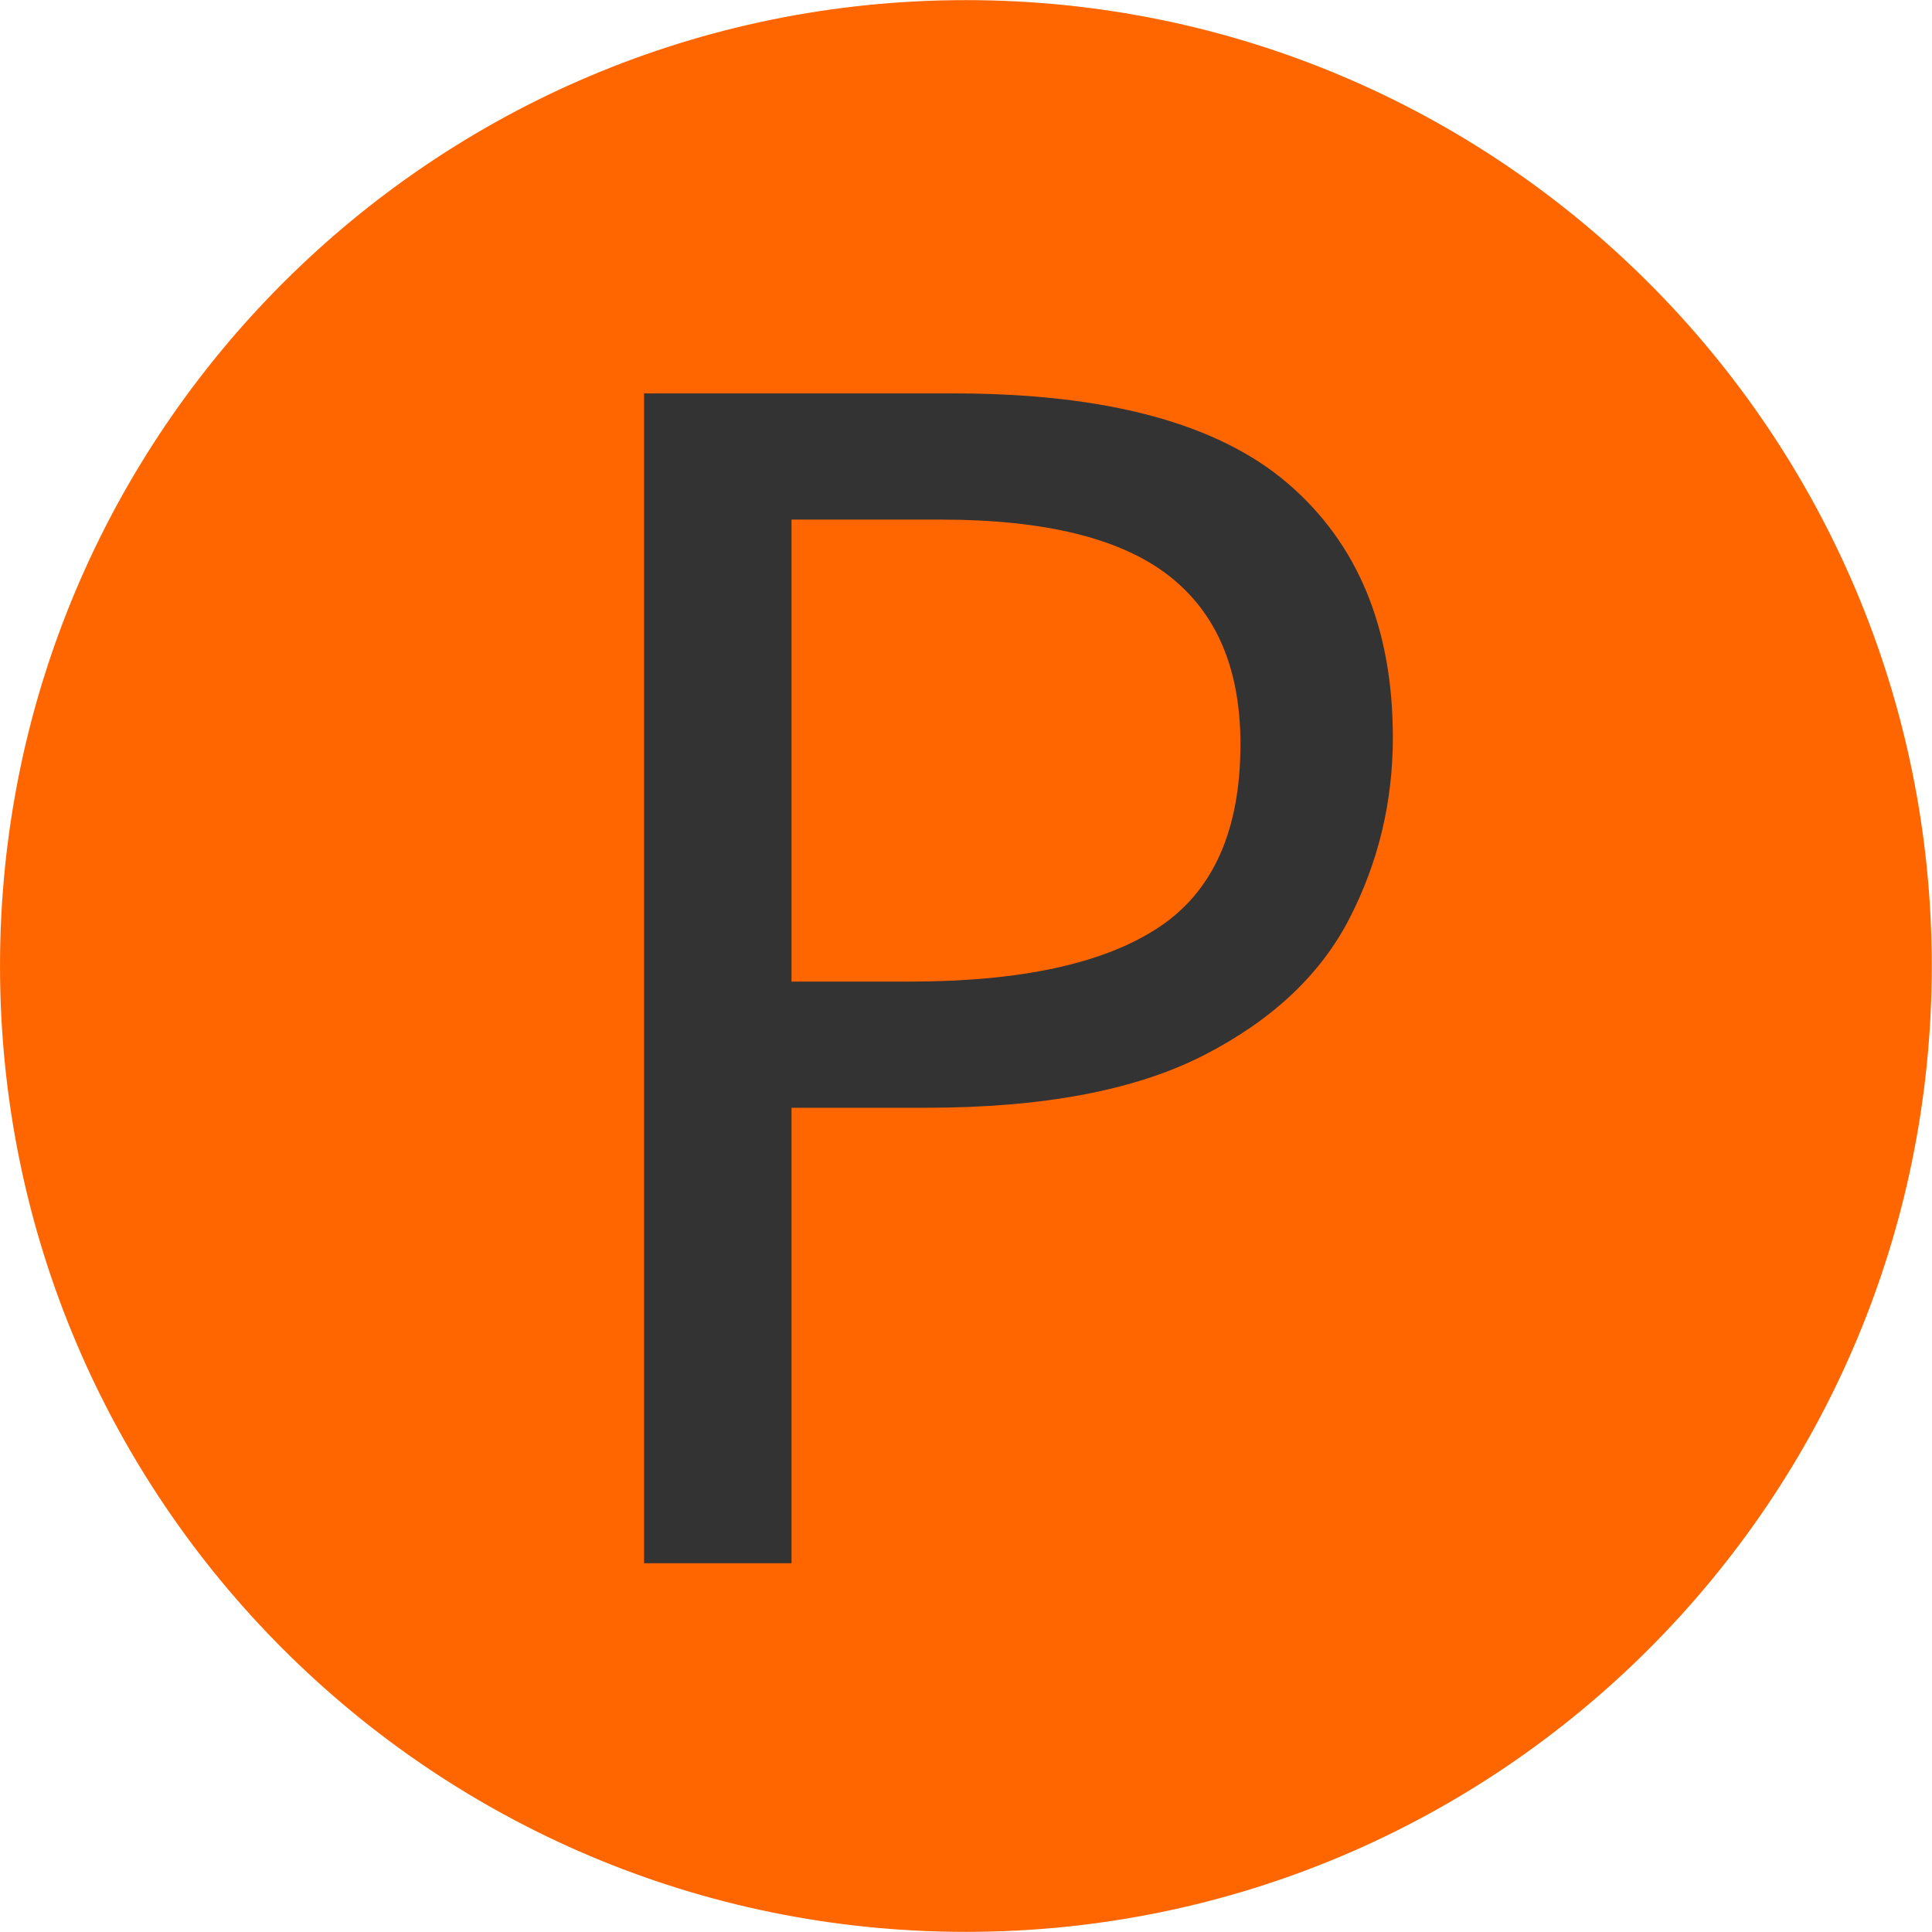
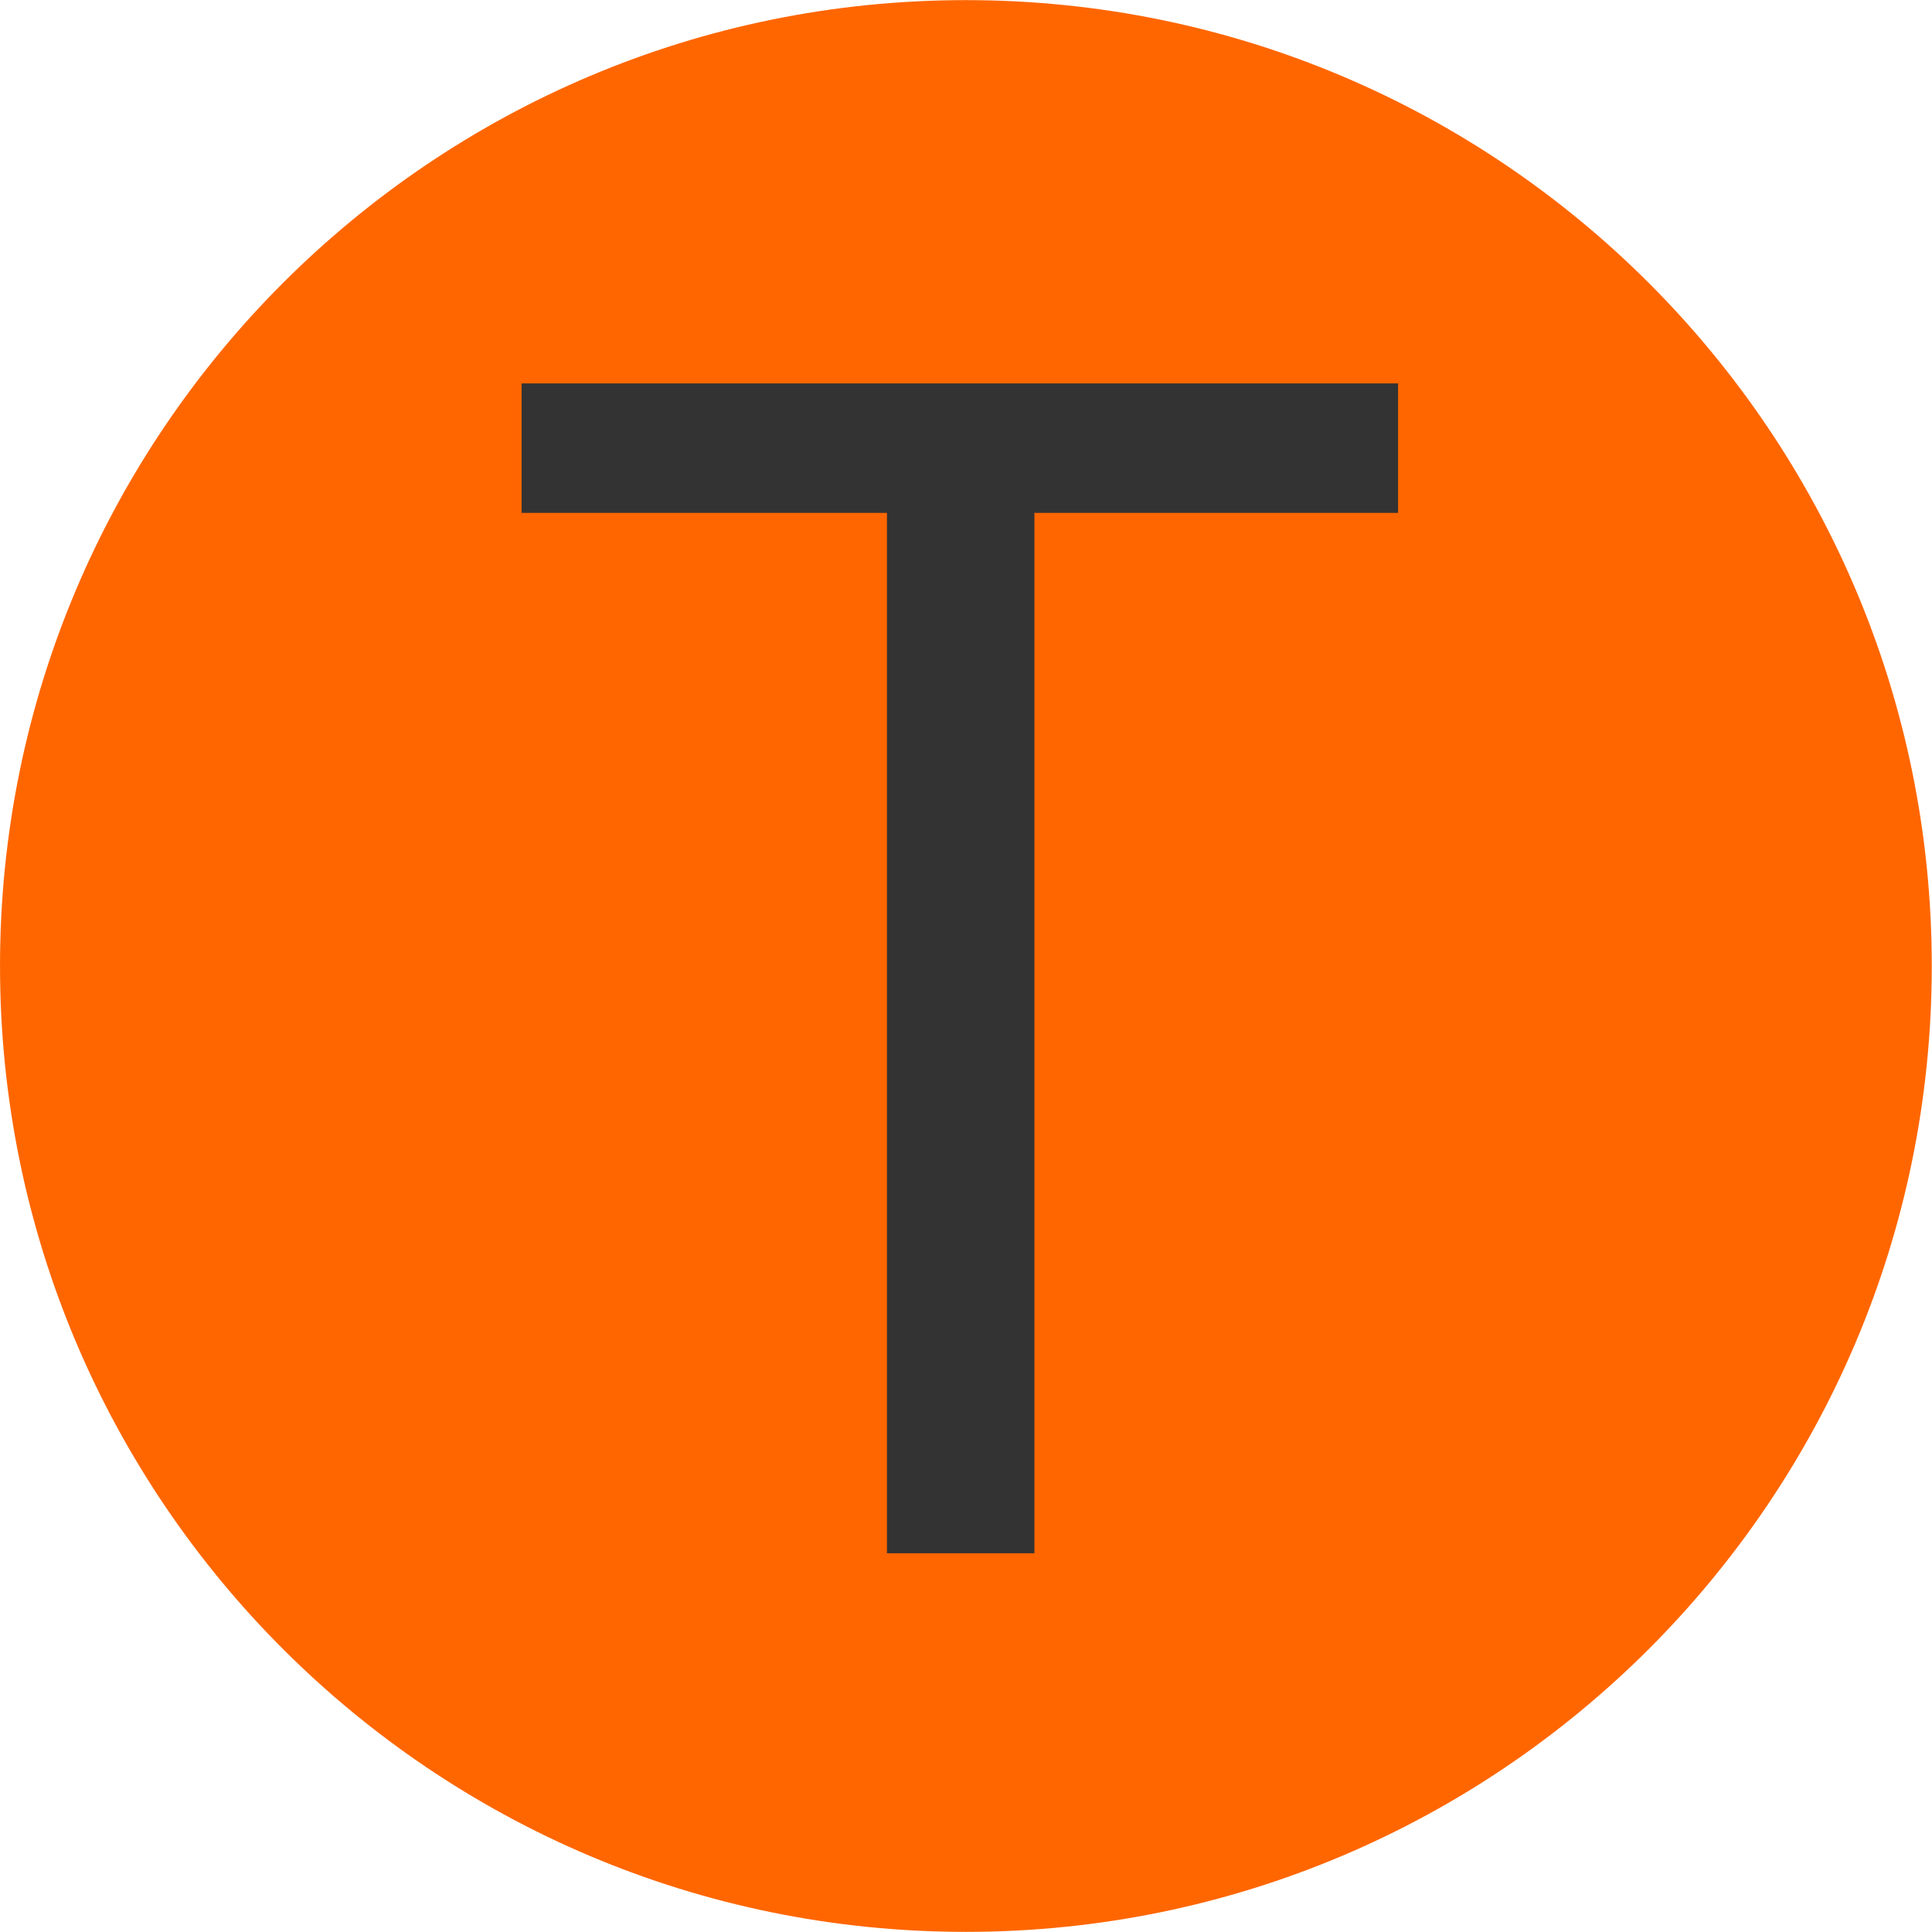
<svg xmlns="http://www.w3.org/2000/svg" width="512" height="512" viewBox="0 0 512 512" version="1.1" id="svg1">
  <defs id="defs1" />
  <g id="layer1">
    <ellipse style="fill:#ff6600;stroke-width:1.332" id="path1" cx="255.972" cy="255.999" rx="255.968" ry="255.968" />
-     <text xml:space="preserve" style="font-size:434.181px;font-family:sans-serif;-inkscape-font-specification:sans-serif;letter-spacing:0px;writing-mode:lr-tb;direction:ltr;fill:#333333;stroke-width:2.261" x="128.573" y="414.277" id="text1">
-       <tspan id="tspan1" x="128.573" y="414.277" style="stroke-width:2.261">P</tspan>
+     <text xml:space="preserve" style="font-size:434.181px;font-family:sans-serif;-inkscape-font-specification:sans-serif;letter-spacing:0px;writing-mode:lr-tb;direction:ltr;fill:#333333;stroke-width:2.261" x="133.878" y="411.624" id="text1">
+       <tspan id="tspan1" x="133.878" y="411.624" style="stroke-width:2.261">T</tspan>
    </text>
  </g>
</svg>
